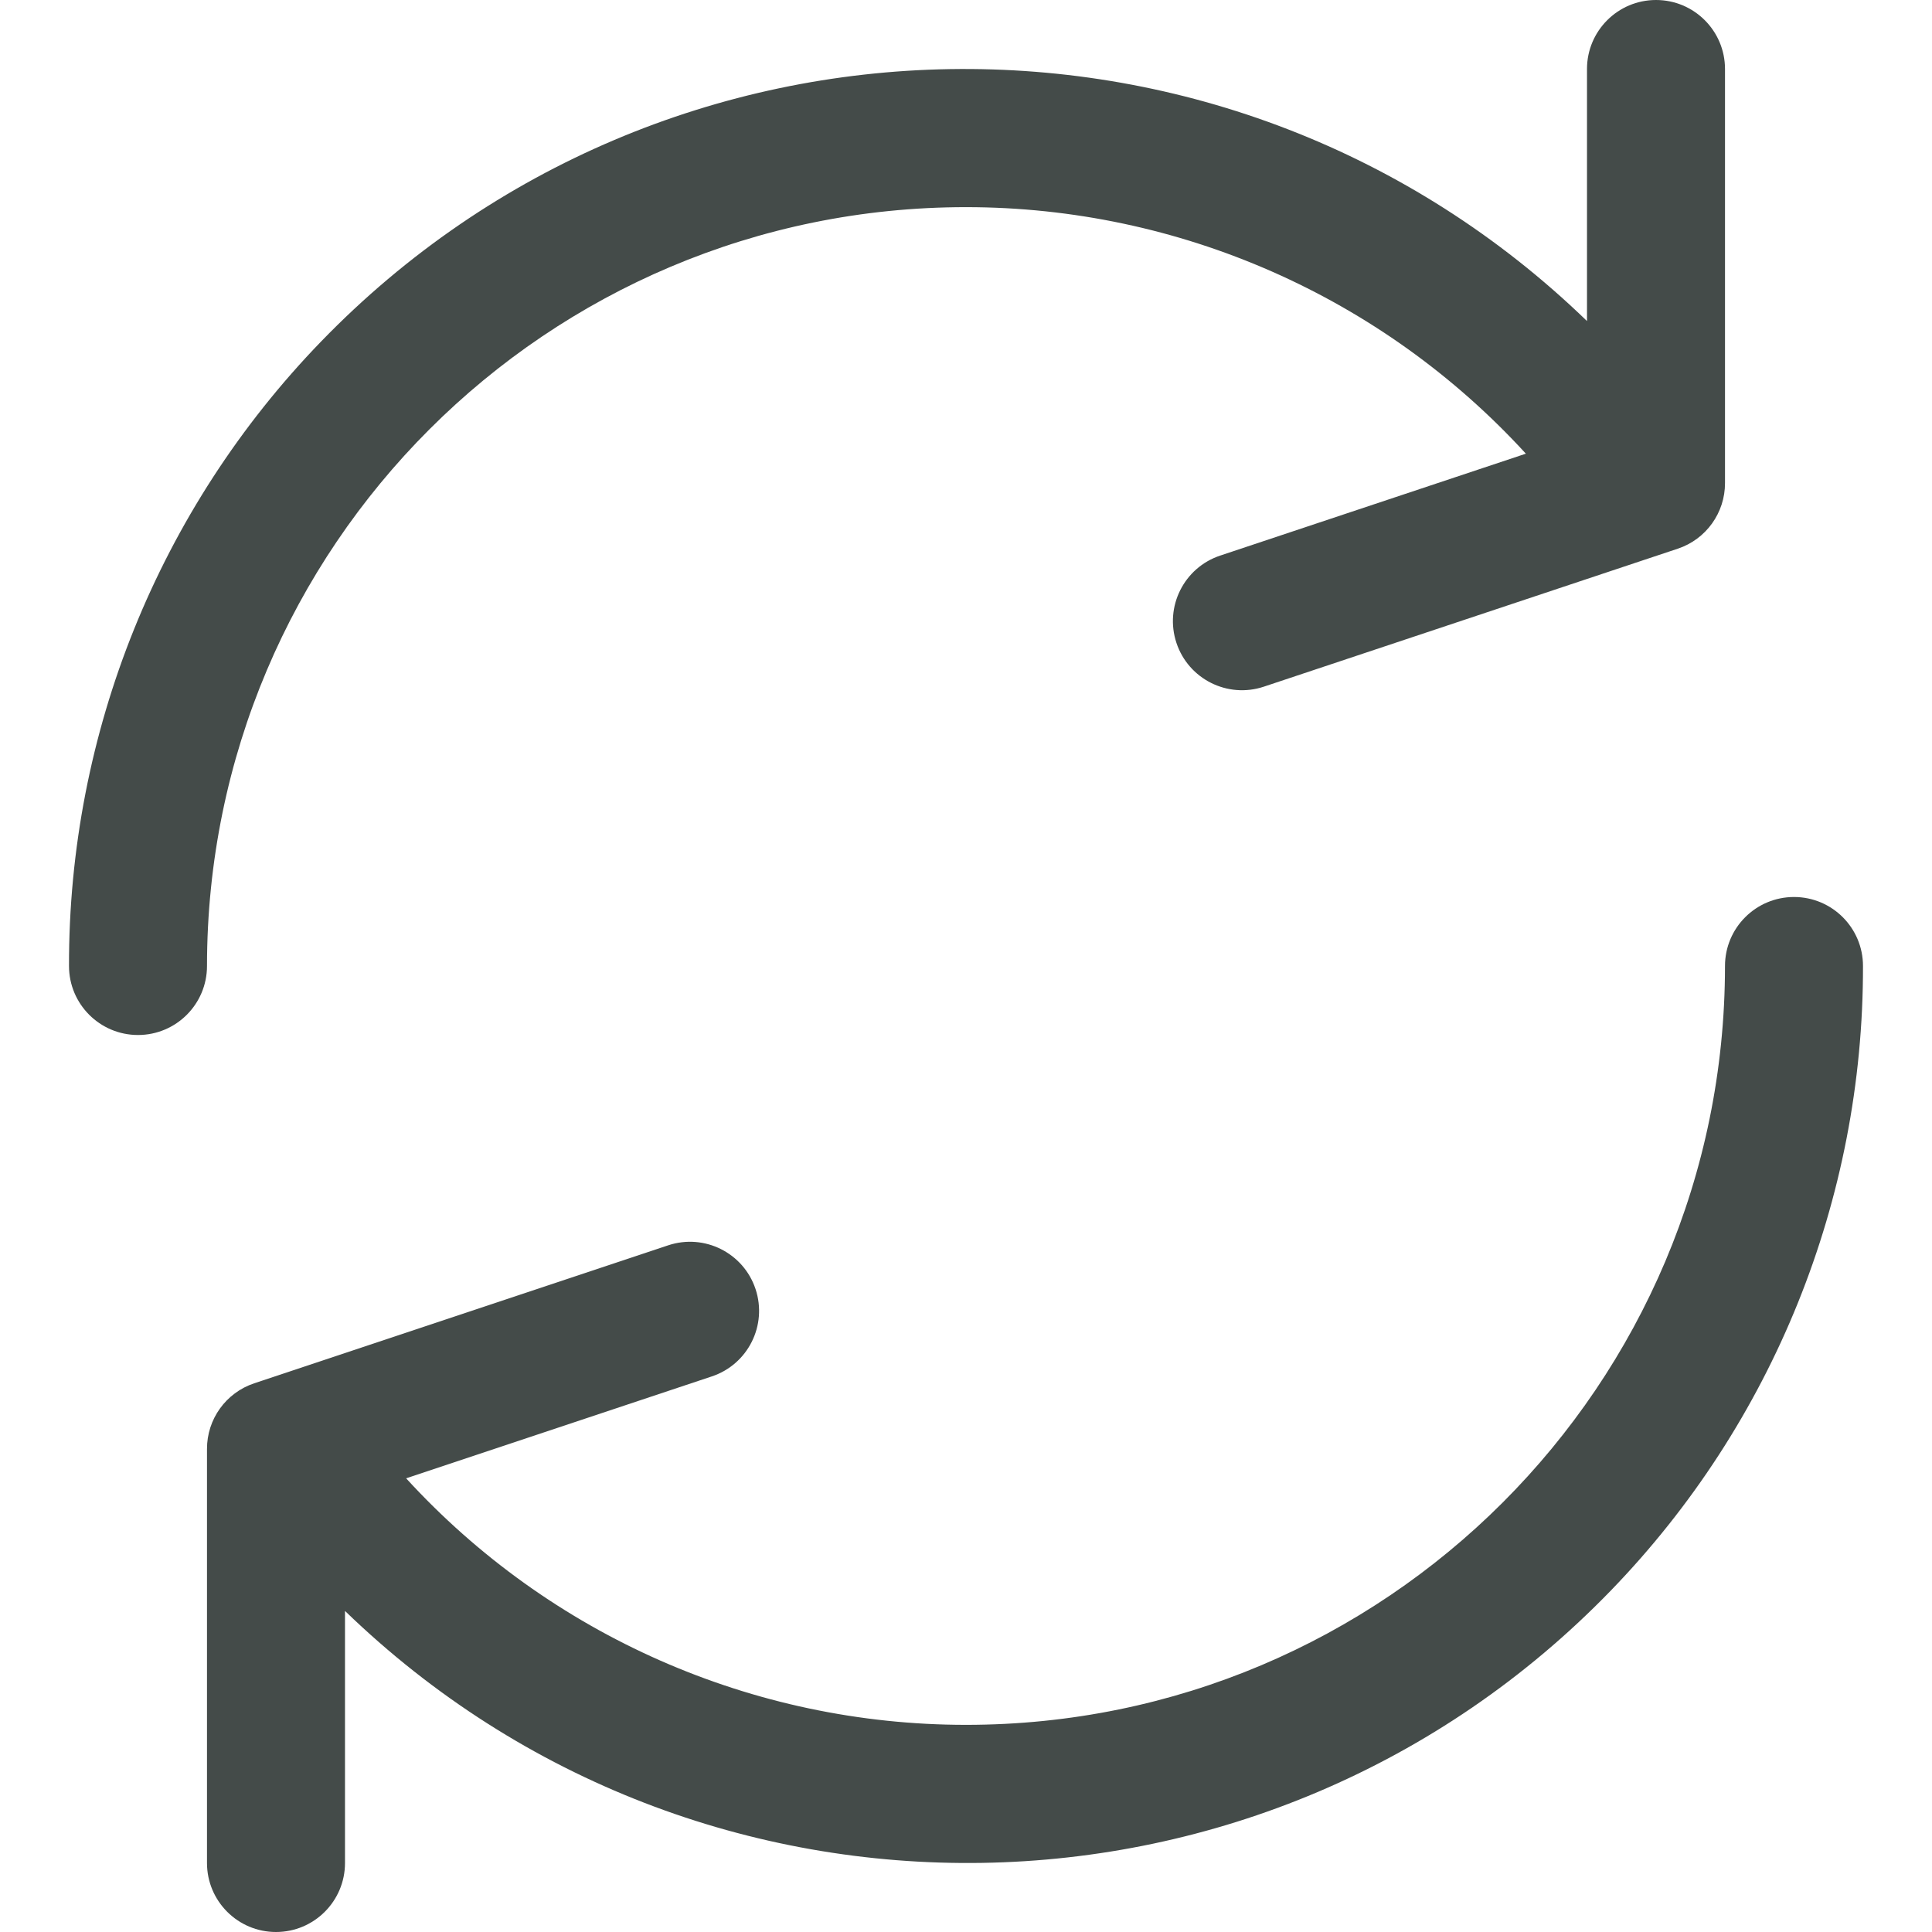
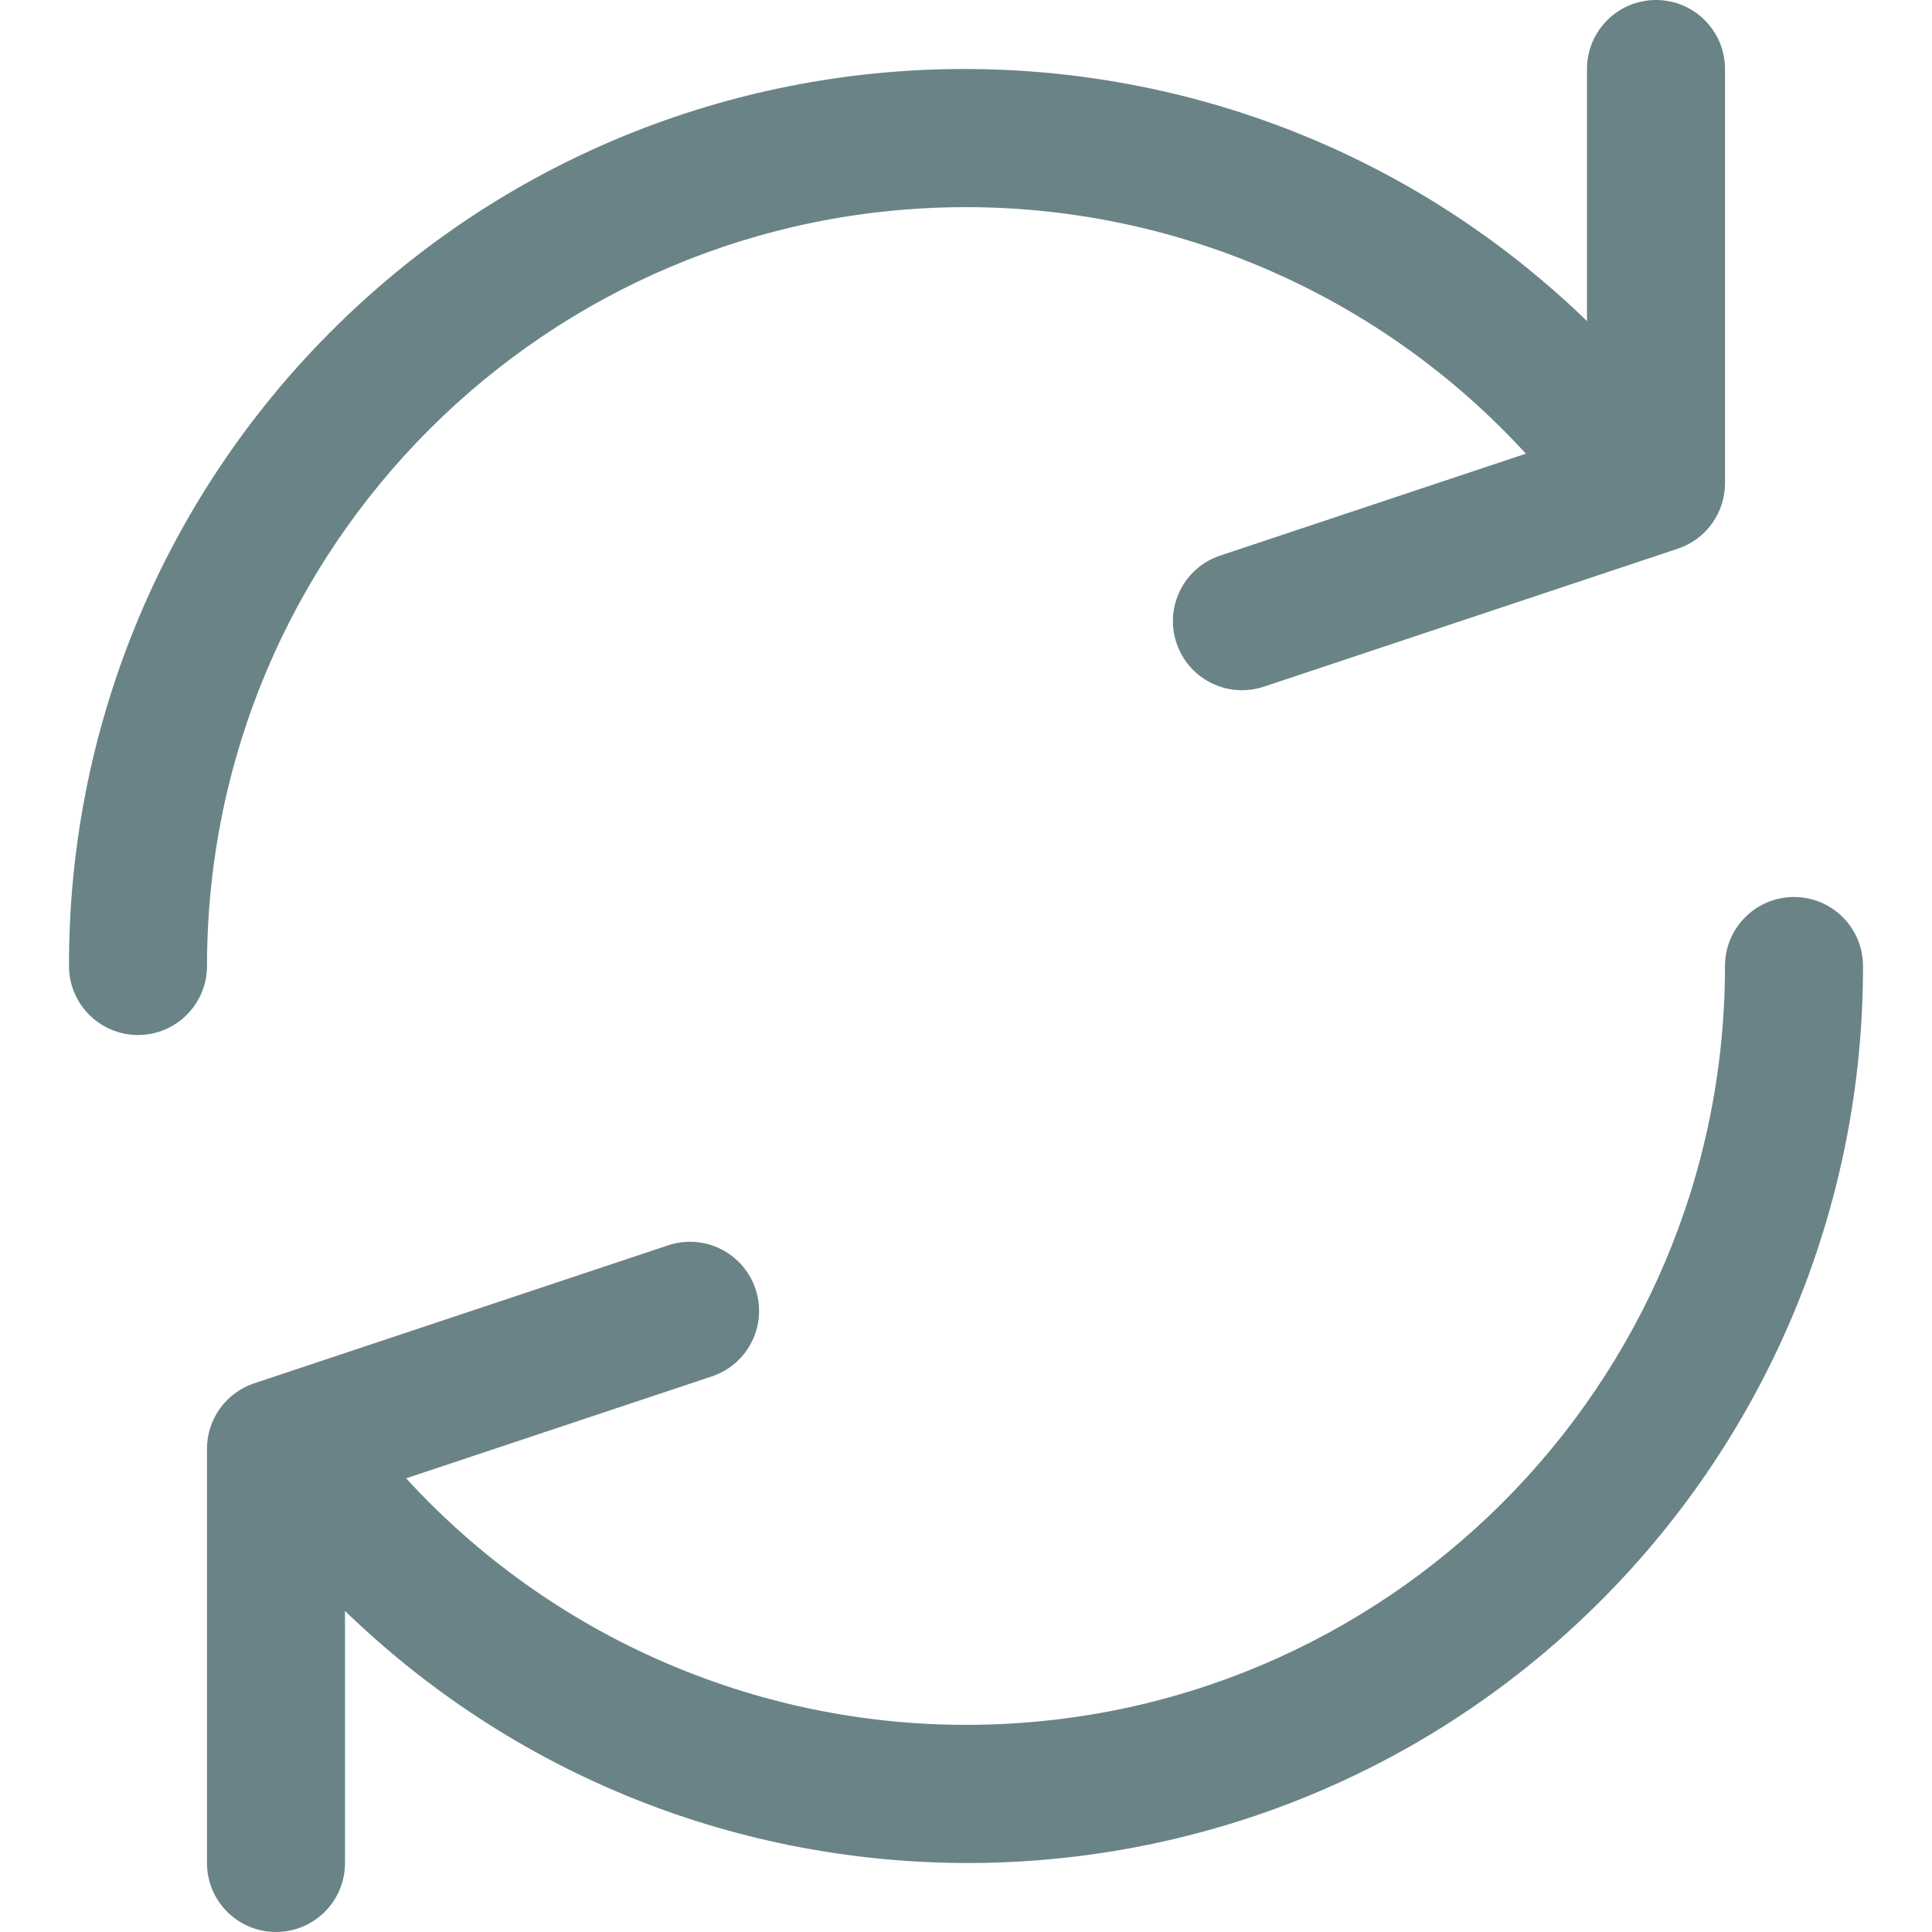
- <svg xmlns="http://www.w3.org/2000/svg" version="1.1" id="Capa_1" x="0px" y="0px" viewBox="0 0 477.867 477.867" style="enable-background:new 0 0 477.867 477.867; fill: #444b49;" xml:space="preserve">
+ <svg xmlns="http://www.w3.org/2000/svg" version="1.1" id="Capa_1" x="0px" y="0px" viewBox="0 0 477.867 477.867" style="enable-background:new 0 0 477.867 477.867; fill: #6a8387;" xml:space="preserve">
  <g>
    <g>
      <path d="M409.6,0c-9.426,0-17.067,7.641-17.067,17.067v62.344C304.667-5.656,164.478-3.386,79.411,84.479    c-40.09,41.409-62.455,96.818-62.344,154.454c0,9.426,7.641,17.067,17.067,17.067S51.2,248.359,51.2,238.933    c0.021-103.682,84.088-187.717,187.771-187.696c52.657,0.01,102.888,22.135,138.442,60.976l-75.605,25.207    c-8.954,2.979-13.799,12.652-10.82,21.606s12.652,13.799,21.606,10.82l102.4-34.133c6.99-2.328,11.697-8.88,11.674-16.247v-102.4    C426.667,7.641,419.026,0,409.6,0z" />
    </g>
  </g>
  <g>
    <g>
      <path d="M443.733,221.867c-9.426,0-17.067,7.641-17.067,17.067c-0.021,103.682-84.088,187.717-187.771,187.696    c-52.657-0.01-102.888-22.135-138.442-60.976l75.605-25.207c8.954-2.979,13.799-12.652,10.82-21.606    c-2.979-8.954-12.652-13.799-21.606-10.82l-102.4,34.133c-6.99,2.328-11.697,8.88-11.674,16.247v102.4    c0,9.426,7.641,17.067,17.067,17.067s17.067-7.641,17.067-17.067v-62.345c87.866,85.067,228.056,82.798,313.122-5.068    c40.09-41.409,62.455-96.818,62.344-154.454C460.8,229.508,453.159,221.867,443.733,221.867z" />
    </g>
  </g>
  <g>
</g>
  <g>
</g>
  <g>
</g>
  <g>
</g>
  <g>
</g>
  <g>
</g>
  <g>
</g>
  <g>
</g>
  <g>
</g>
  <g>
</g>
  <g>
</g>
  <g>
</g>
  <g>
</g>
  <g>
</g>
  <g>
</g>
</svg>
